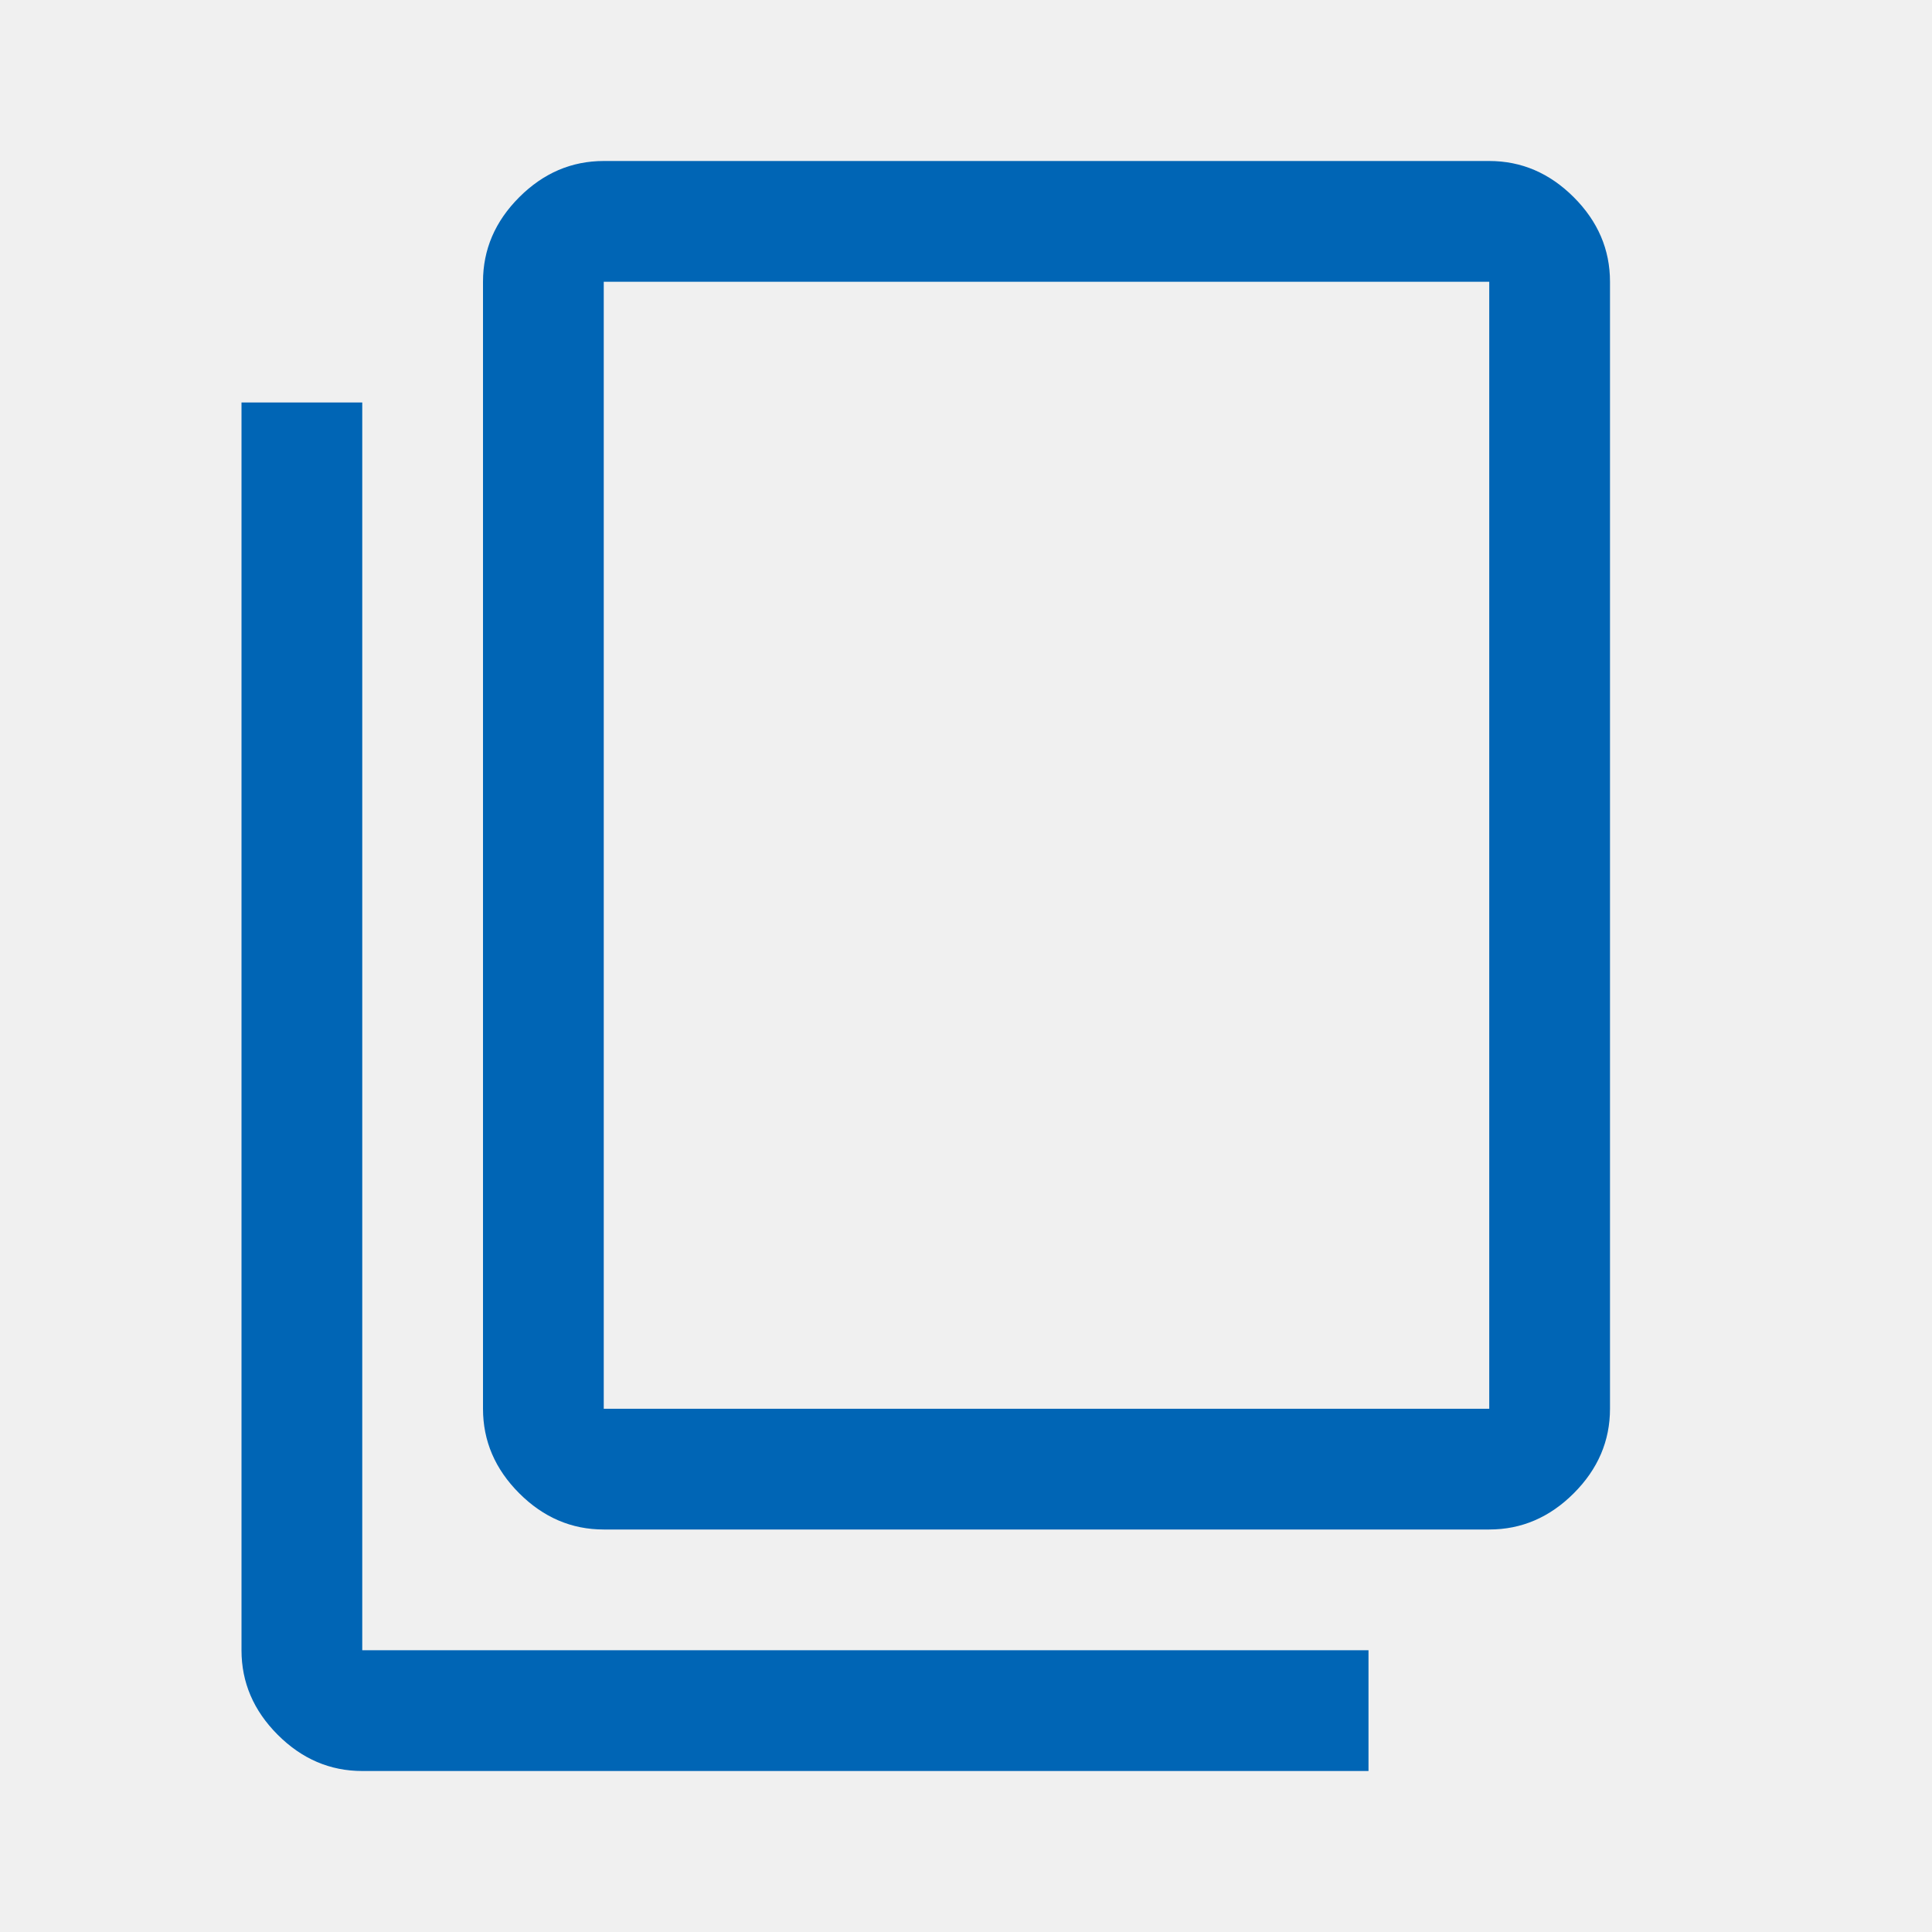
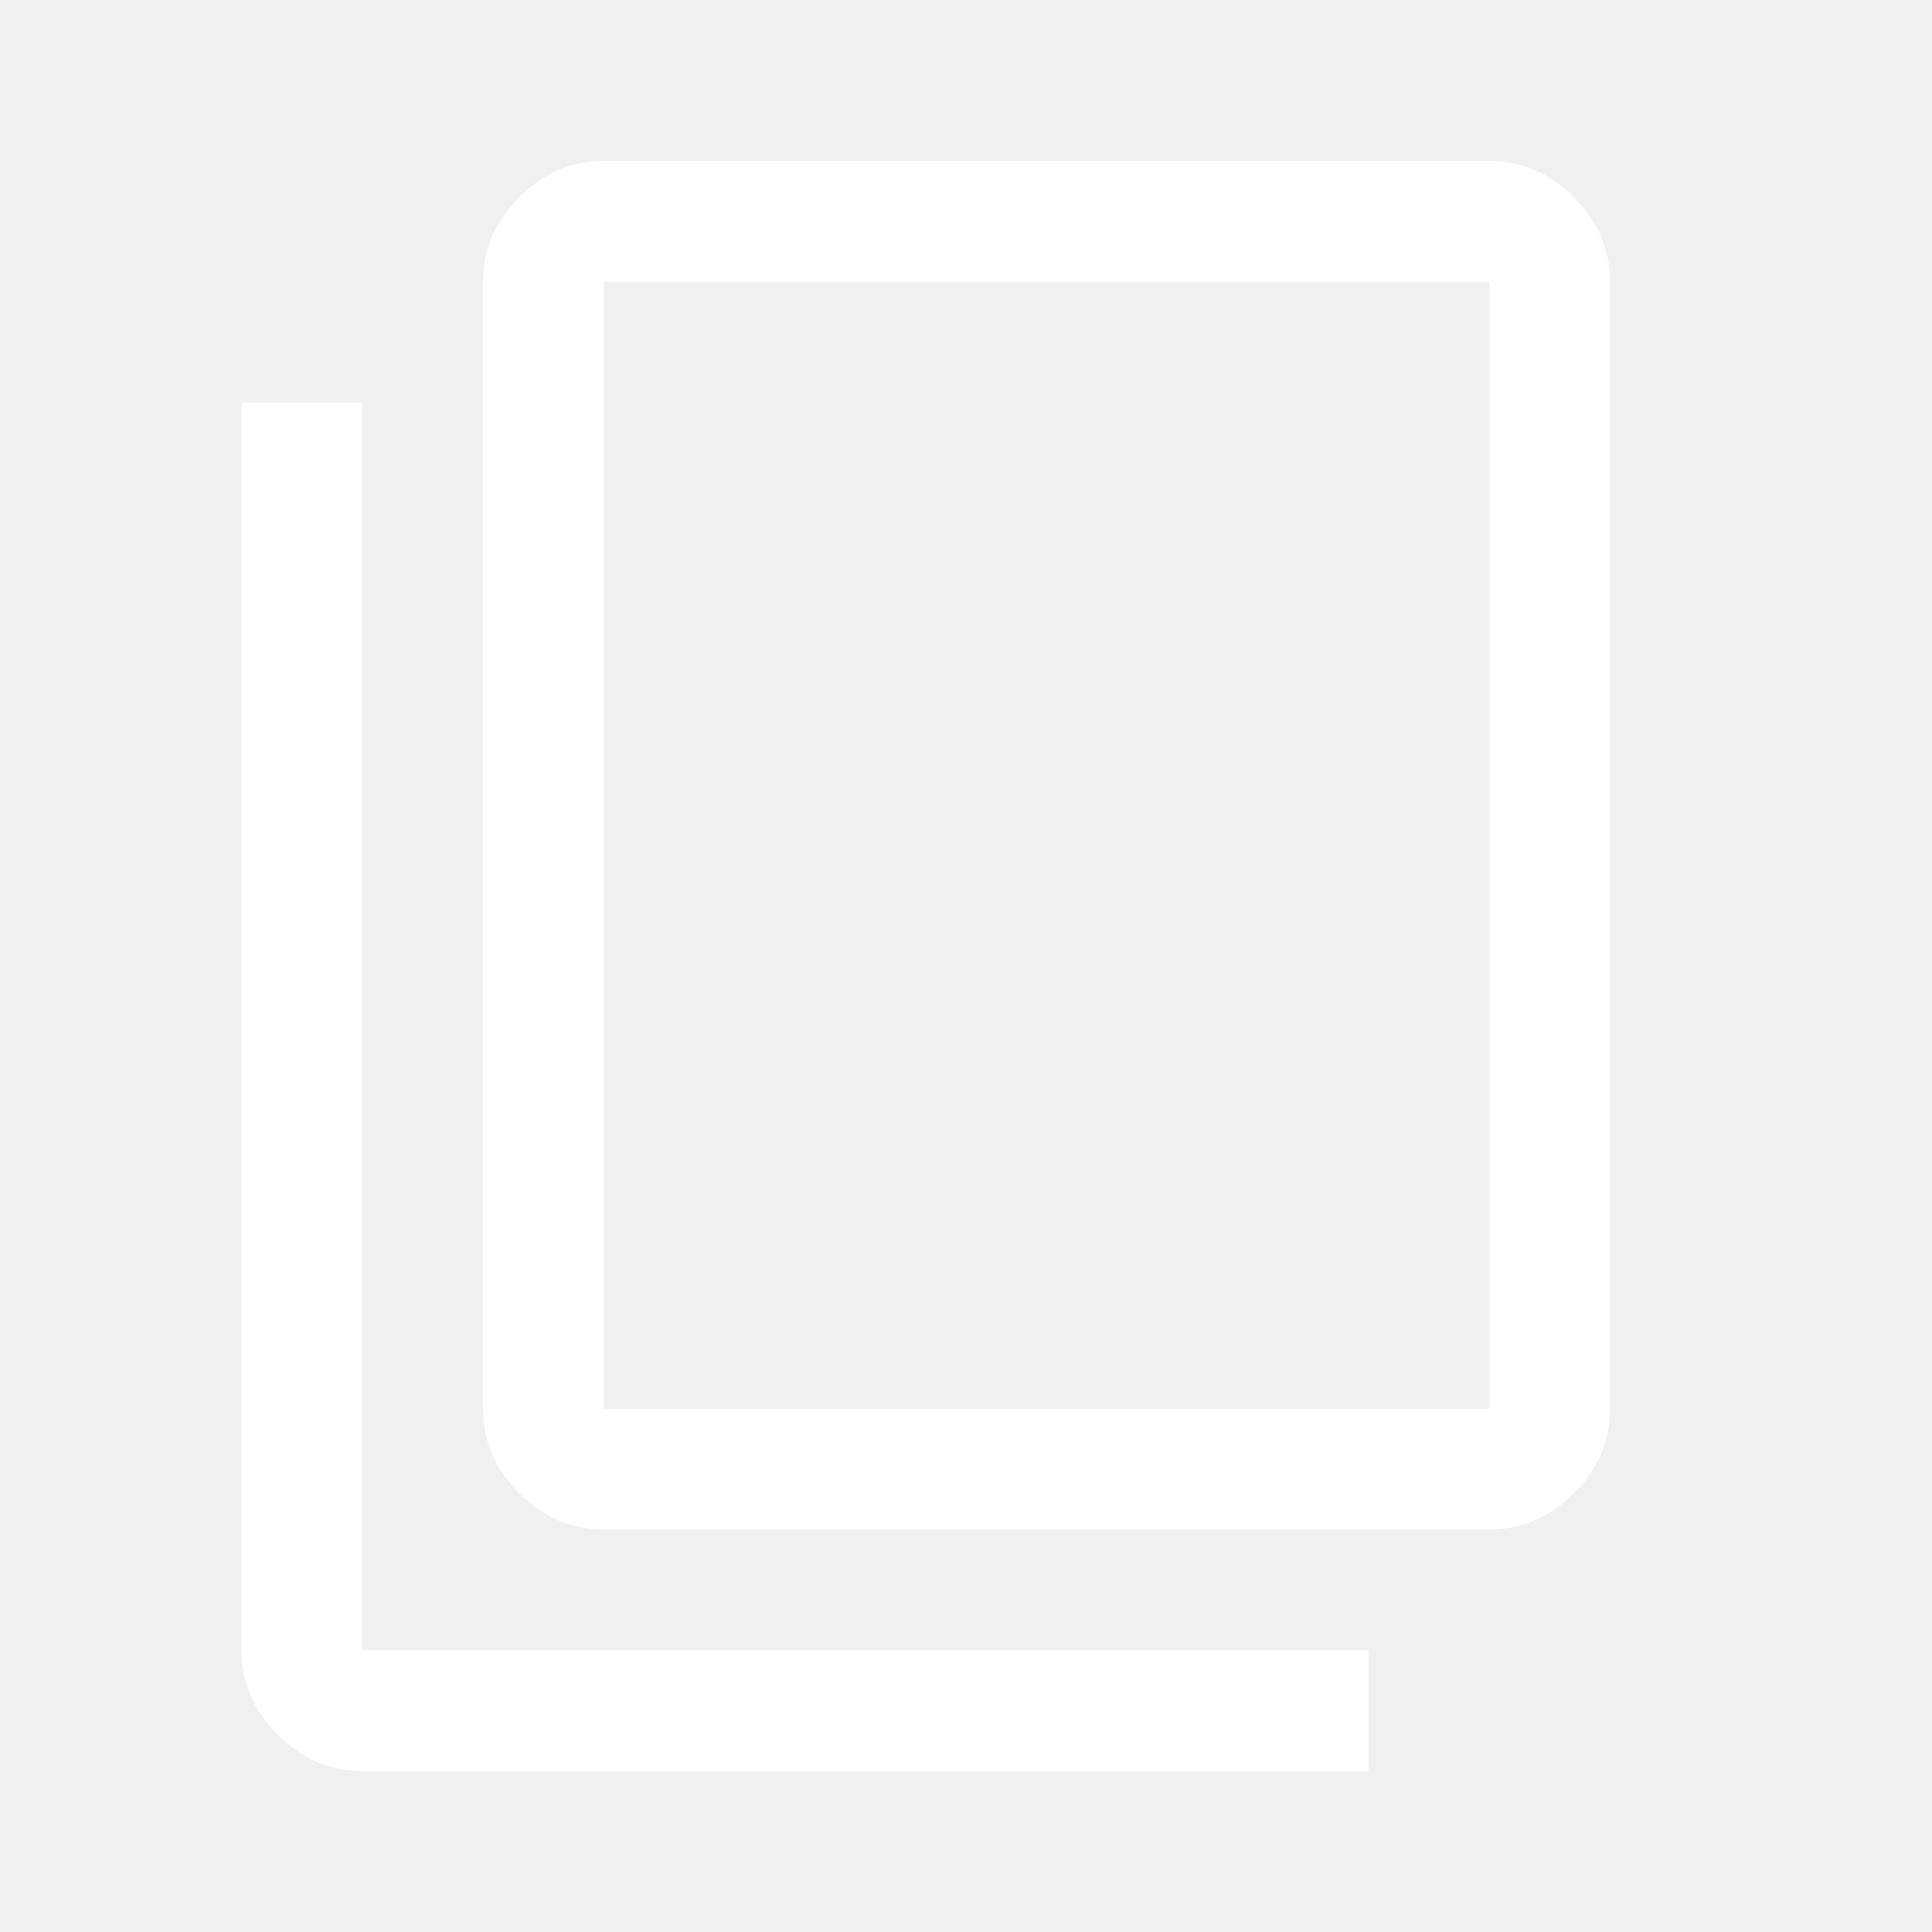
- <svg xmlns="http://www.w3.org/2000/svg" height="24px" viewBox="0 -960 960 960" width="24px" fill="#0065B5">
+ <svg xmlns="http://www.w3.org/2000/svg" height="24px" viewBox="0 -960 960 960" width="24px" fill="#FFFFFF">
  <path d="M300-200q-24 0-42-18t-18-42v-560q0-24 18-42t42-18h440q24 0 42 18t18 42v560q0 24-18 42t-42 18H300Zm0-60h440v-560H300v560ZM180-80q-24 0-42-18t-18-42v-620h60v620h500v60H180Zm120-180v-560 560Z" />
</svg>
